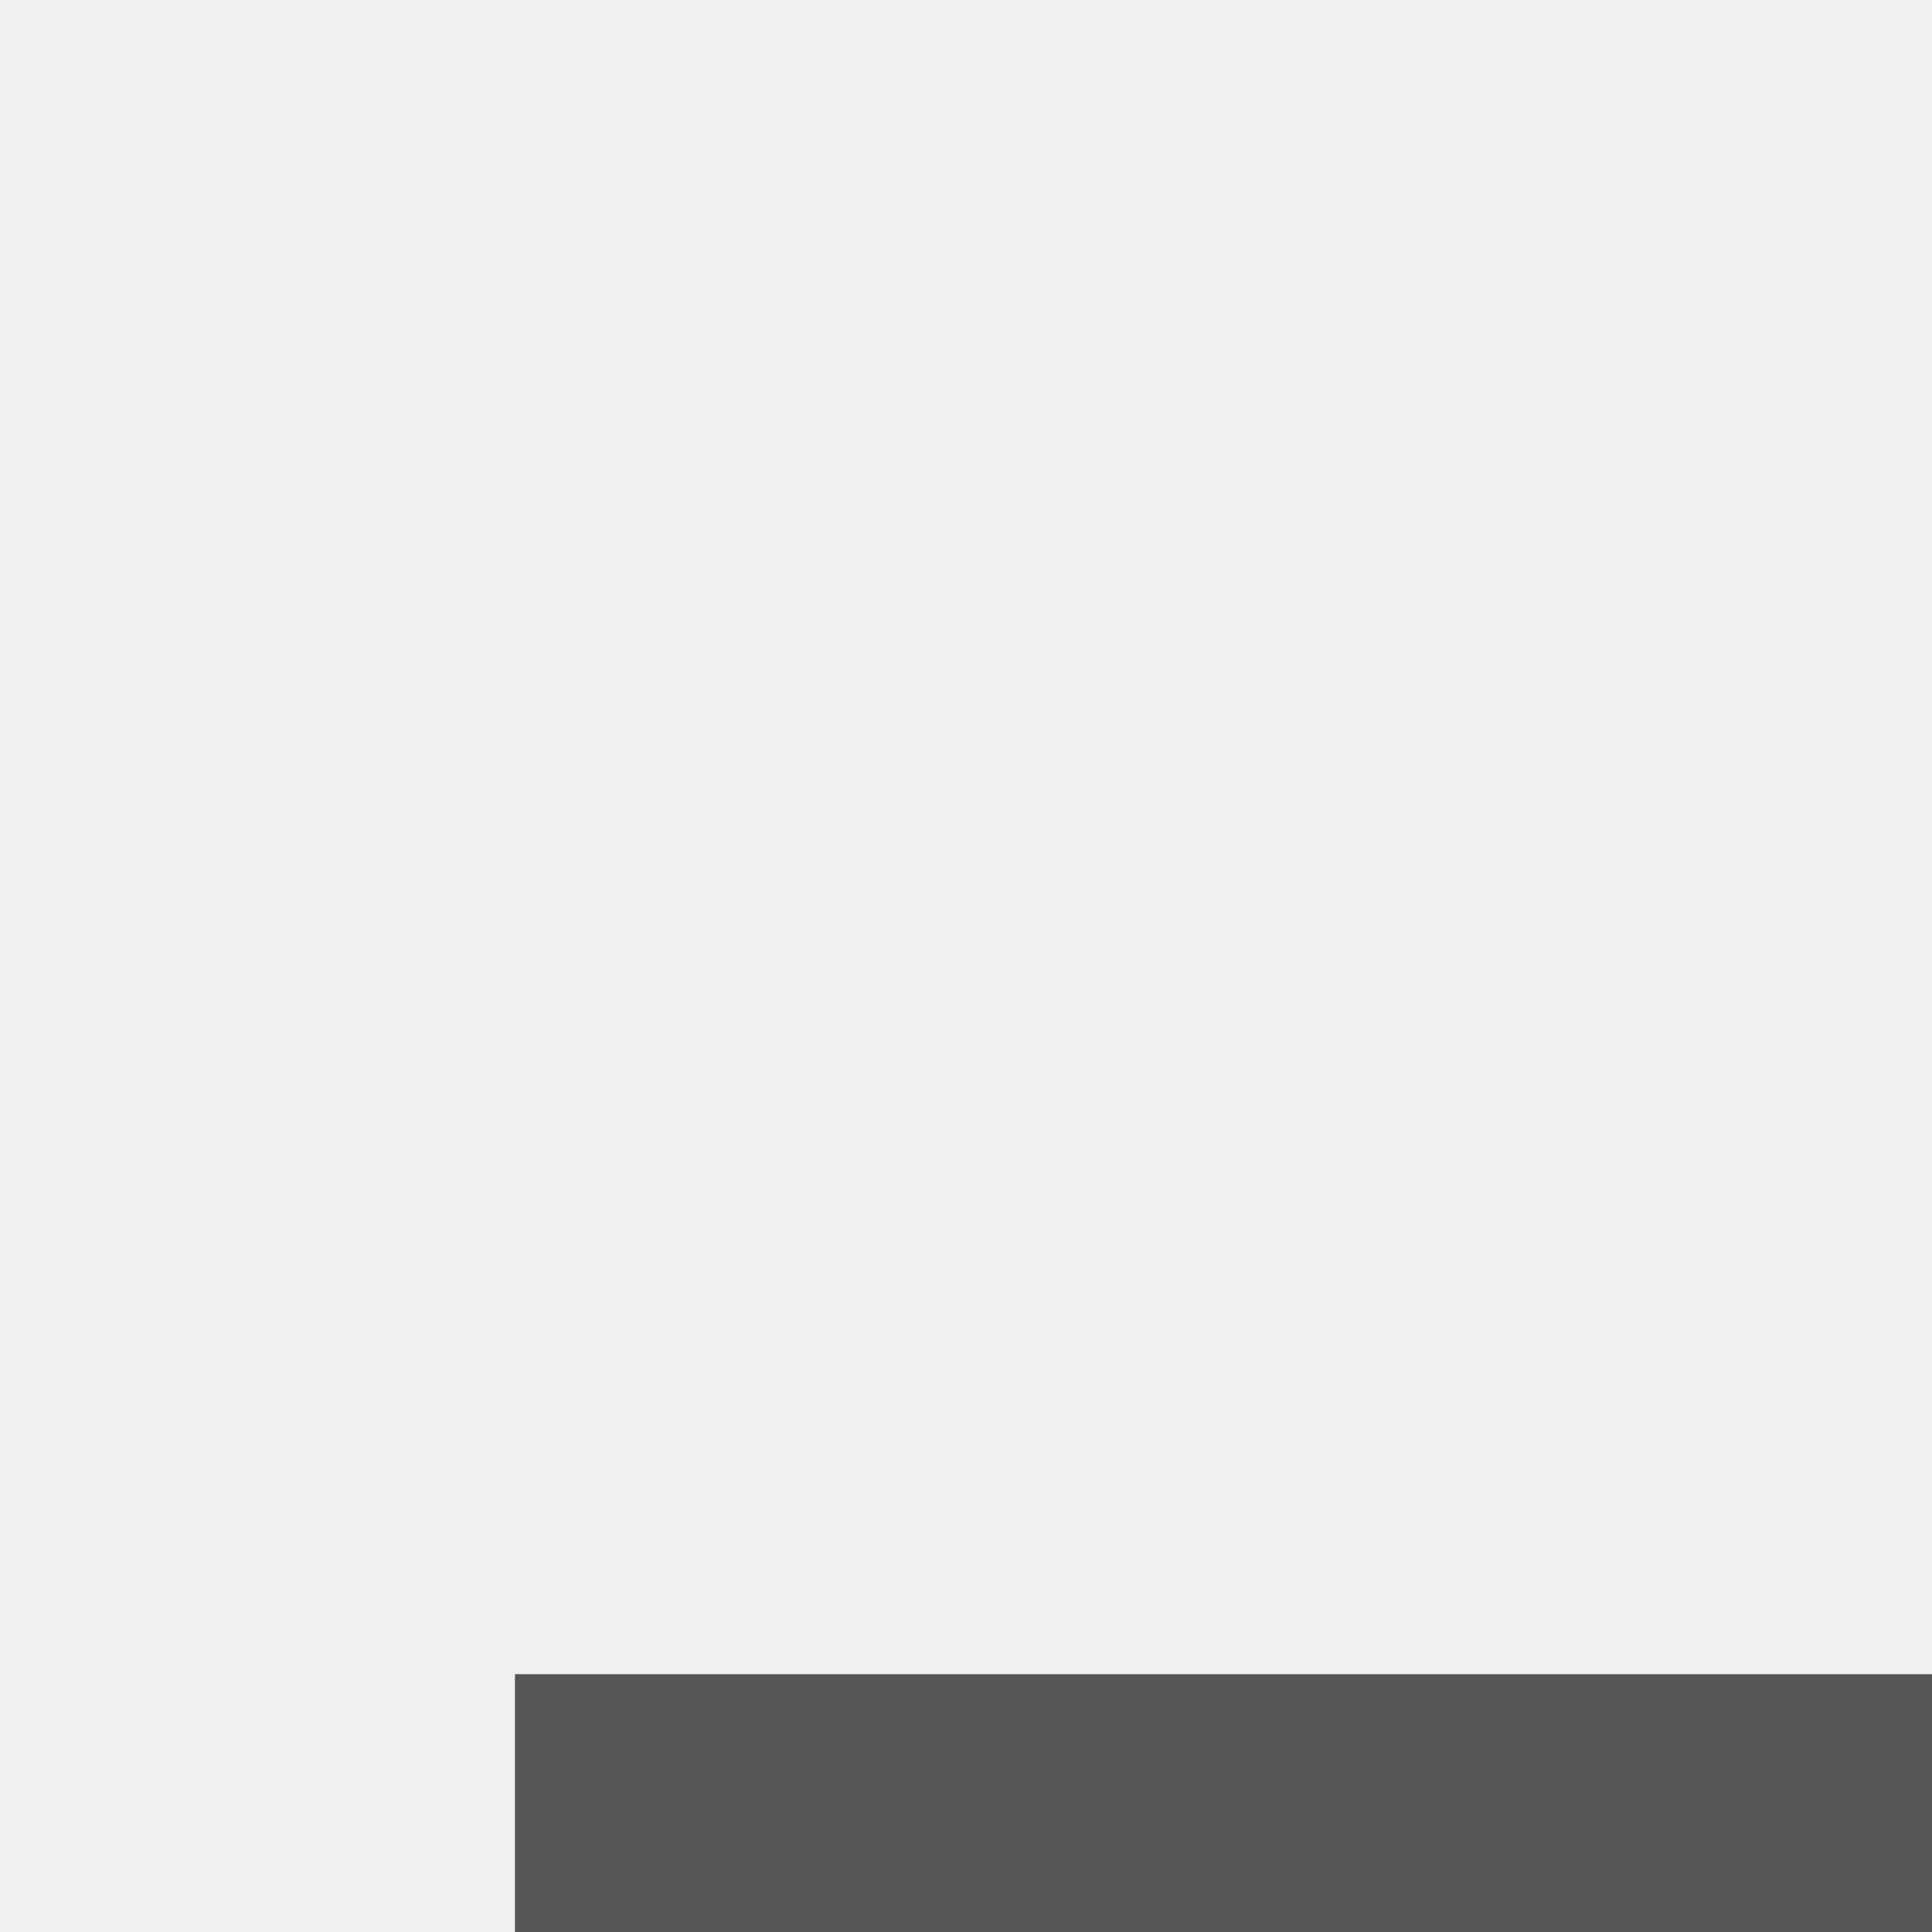
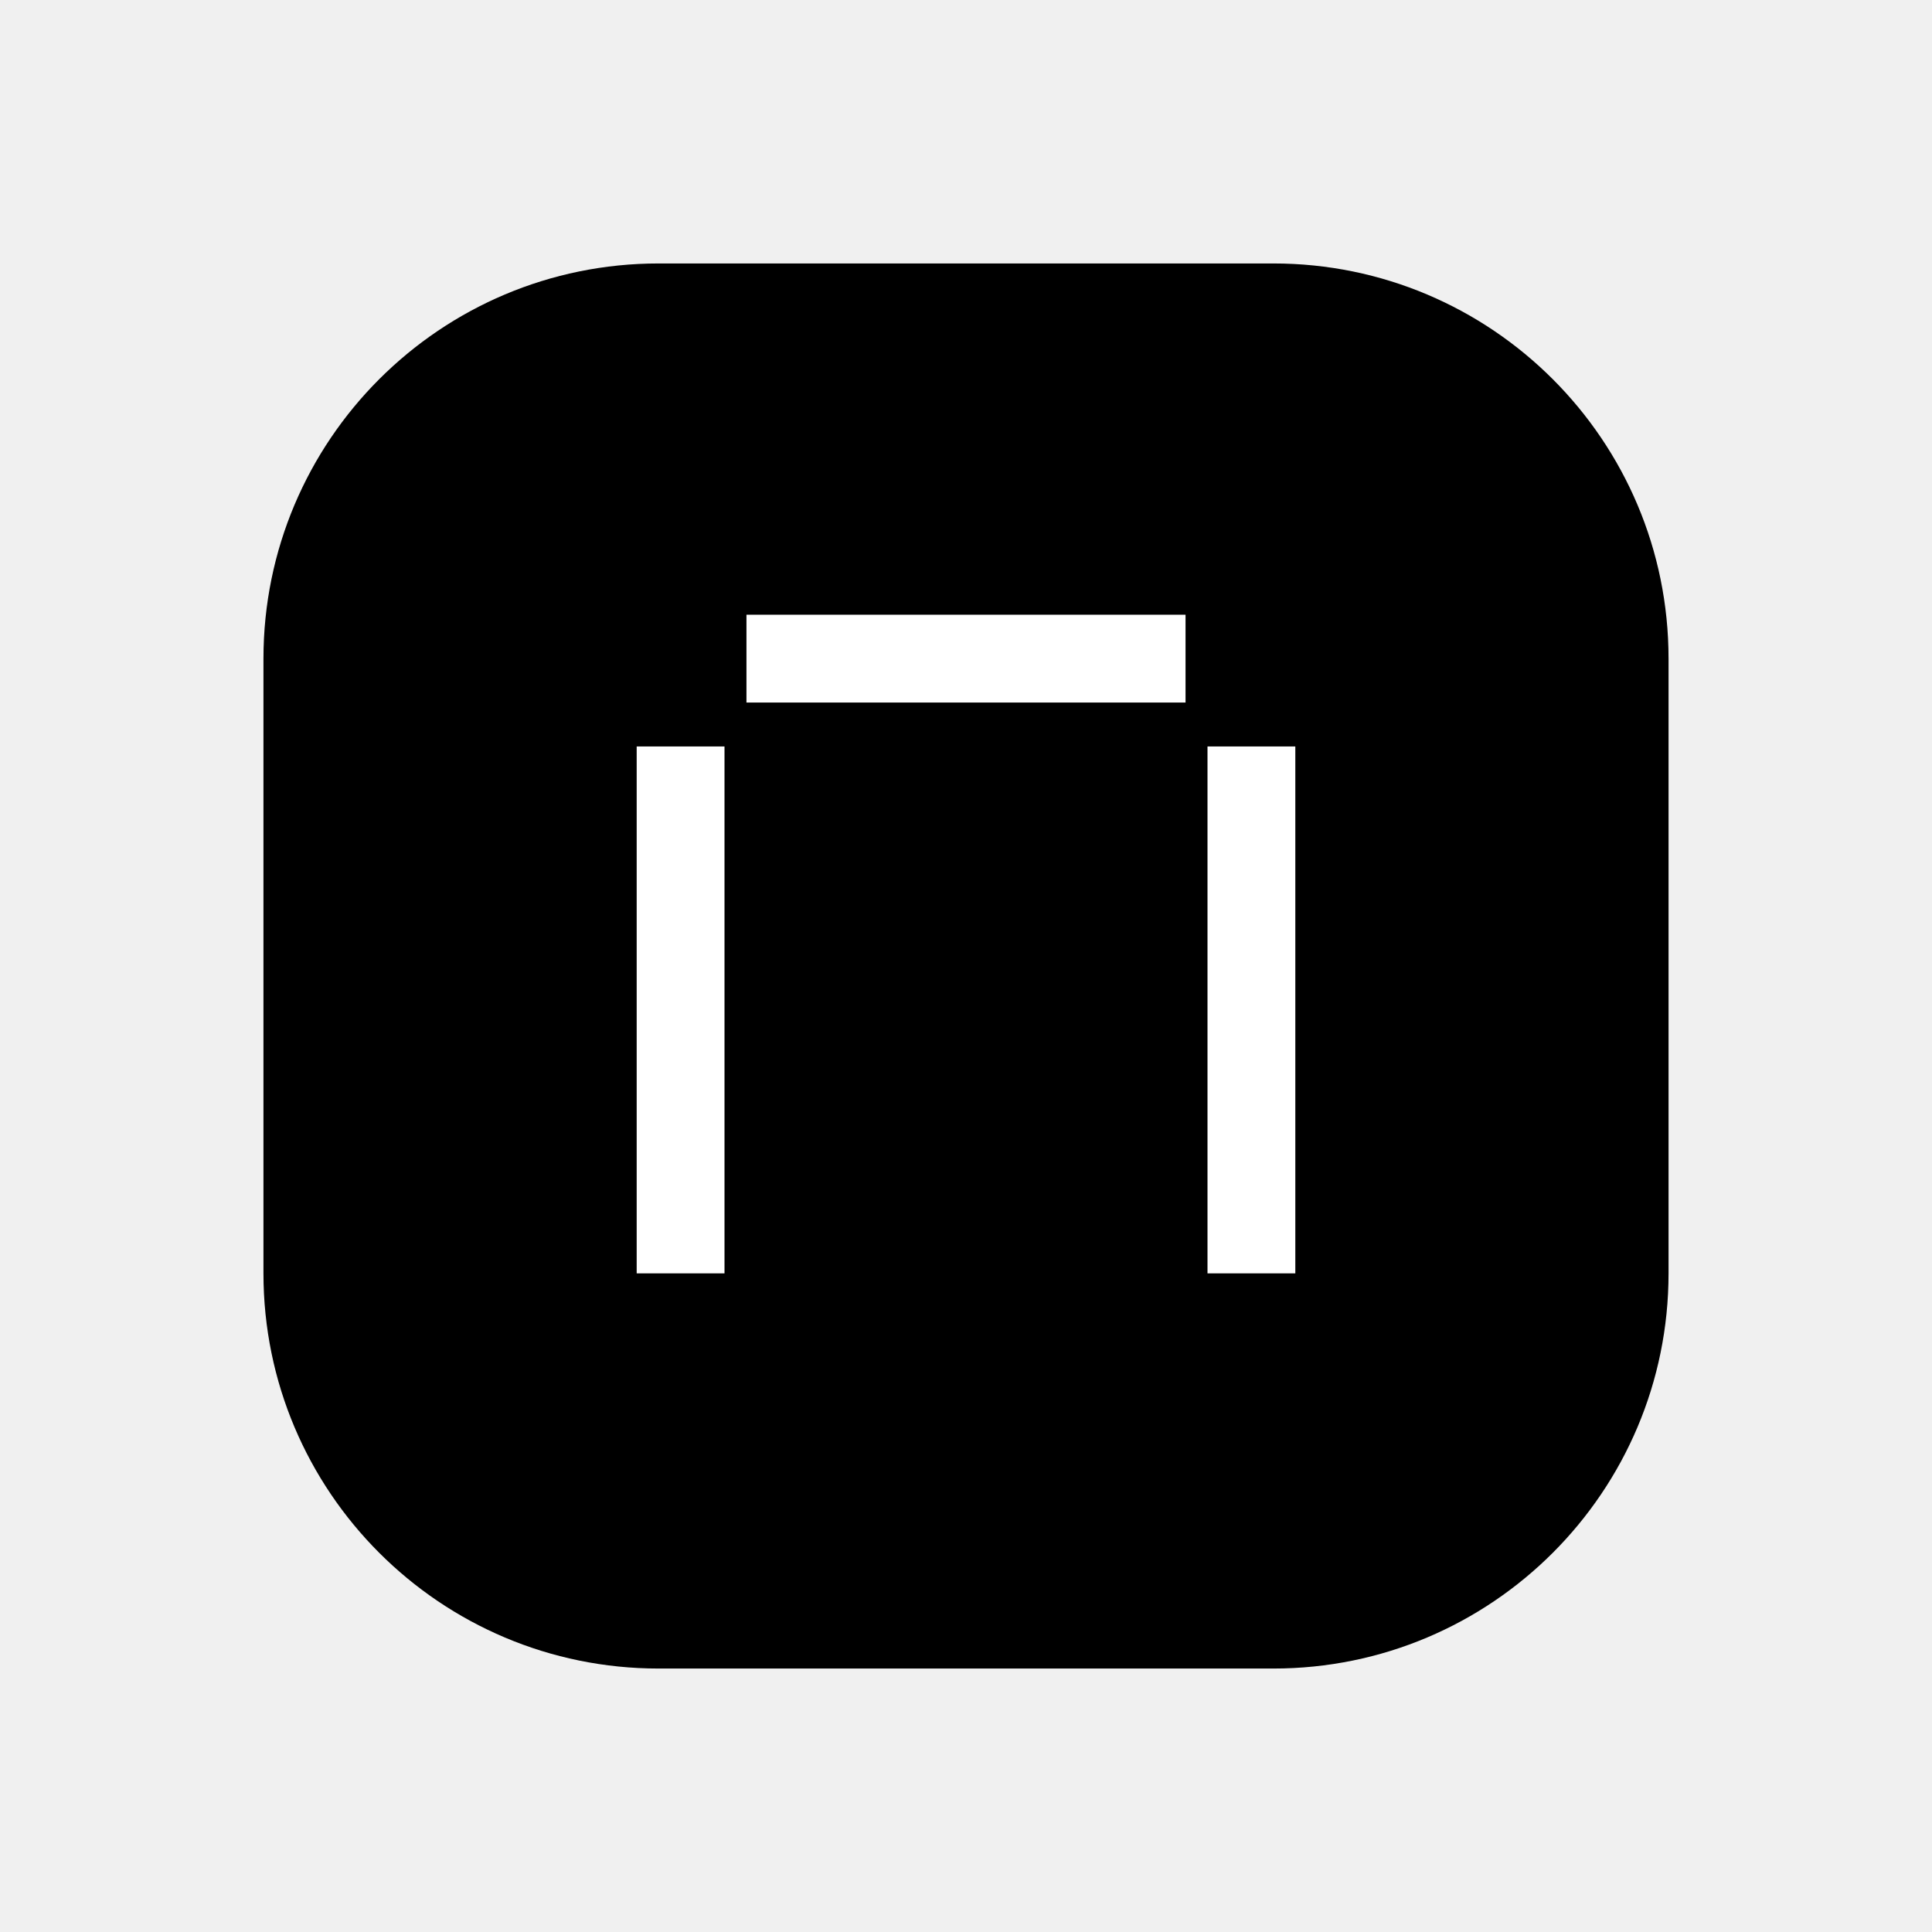
- <svg xmlns="http://www.w3.org/2000/svg" width="15px" height="15px" fill="none">
-   <path d="M4 35h13v2h8v-2h13V13H4v22z" fill="#222" />
-   <path fill-rule="evenodd" clip-rule="evenodd" d="M37.83 13H4v21.47L37.83 13zM27 36H15v1h12v-1z" fill="#555" />
-   <path fill="#FC0" d="M30.71 15.43h4.86v2.43h-4.86z" />
+ <svg xmlns="http://www.w3.org/2000/svg" width="44" height="44" fill="none">
+   <rect x="6" y="6" width="32" height="32" rx="9" fill="#000" />
+   <path fill-rule="evenodd" clip-rule="evenodd" d="M27 14H17v2h10v-2zm-12.5 3h2v12h-2V17zm13 0h2v12h-2V17z" fill="#fff" />
</svg>
